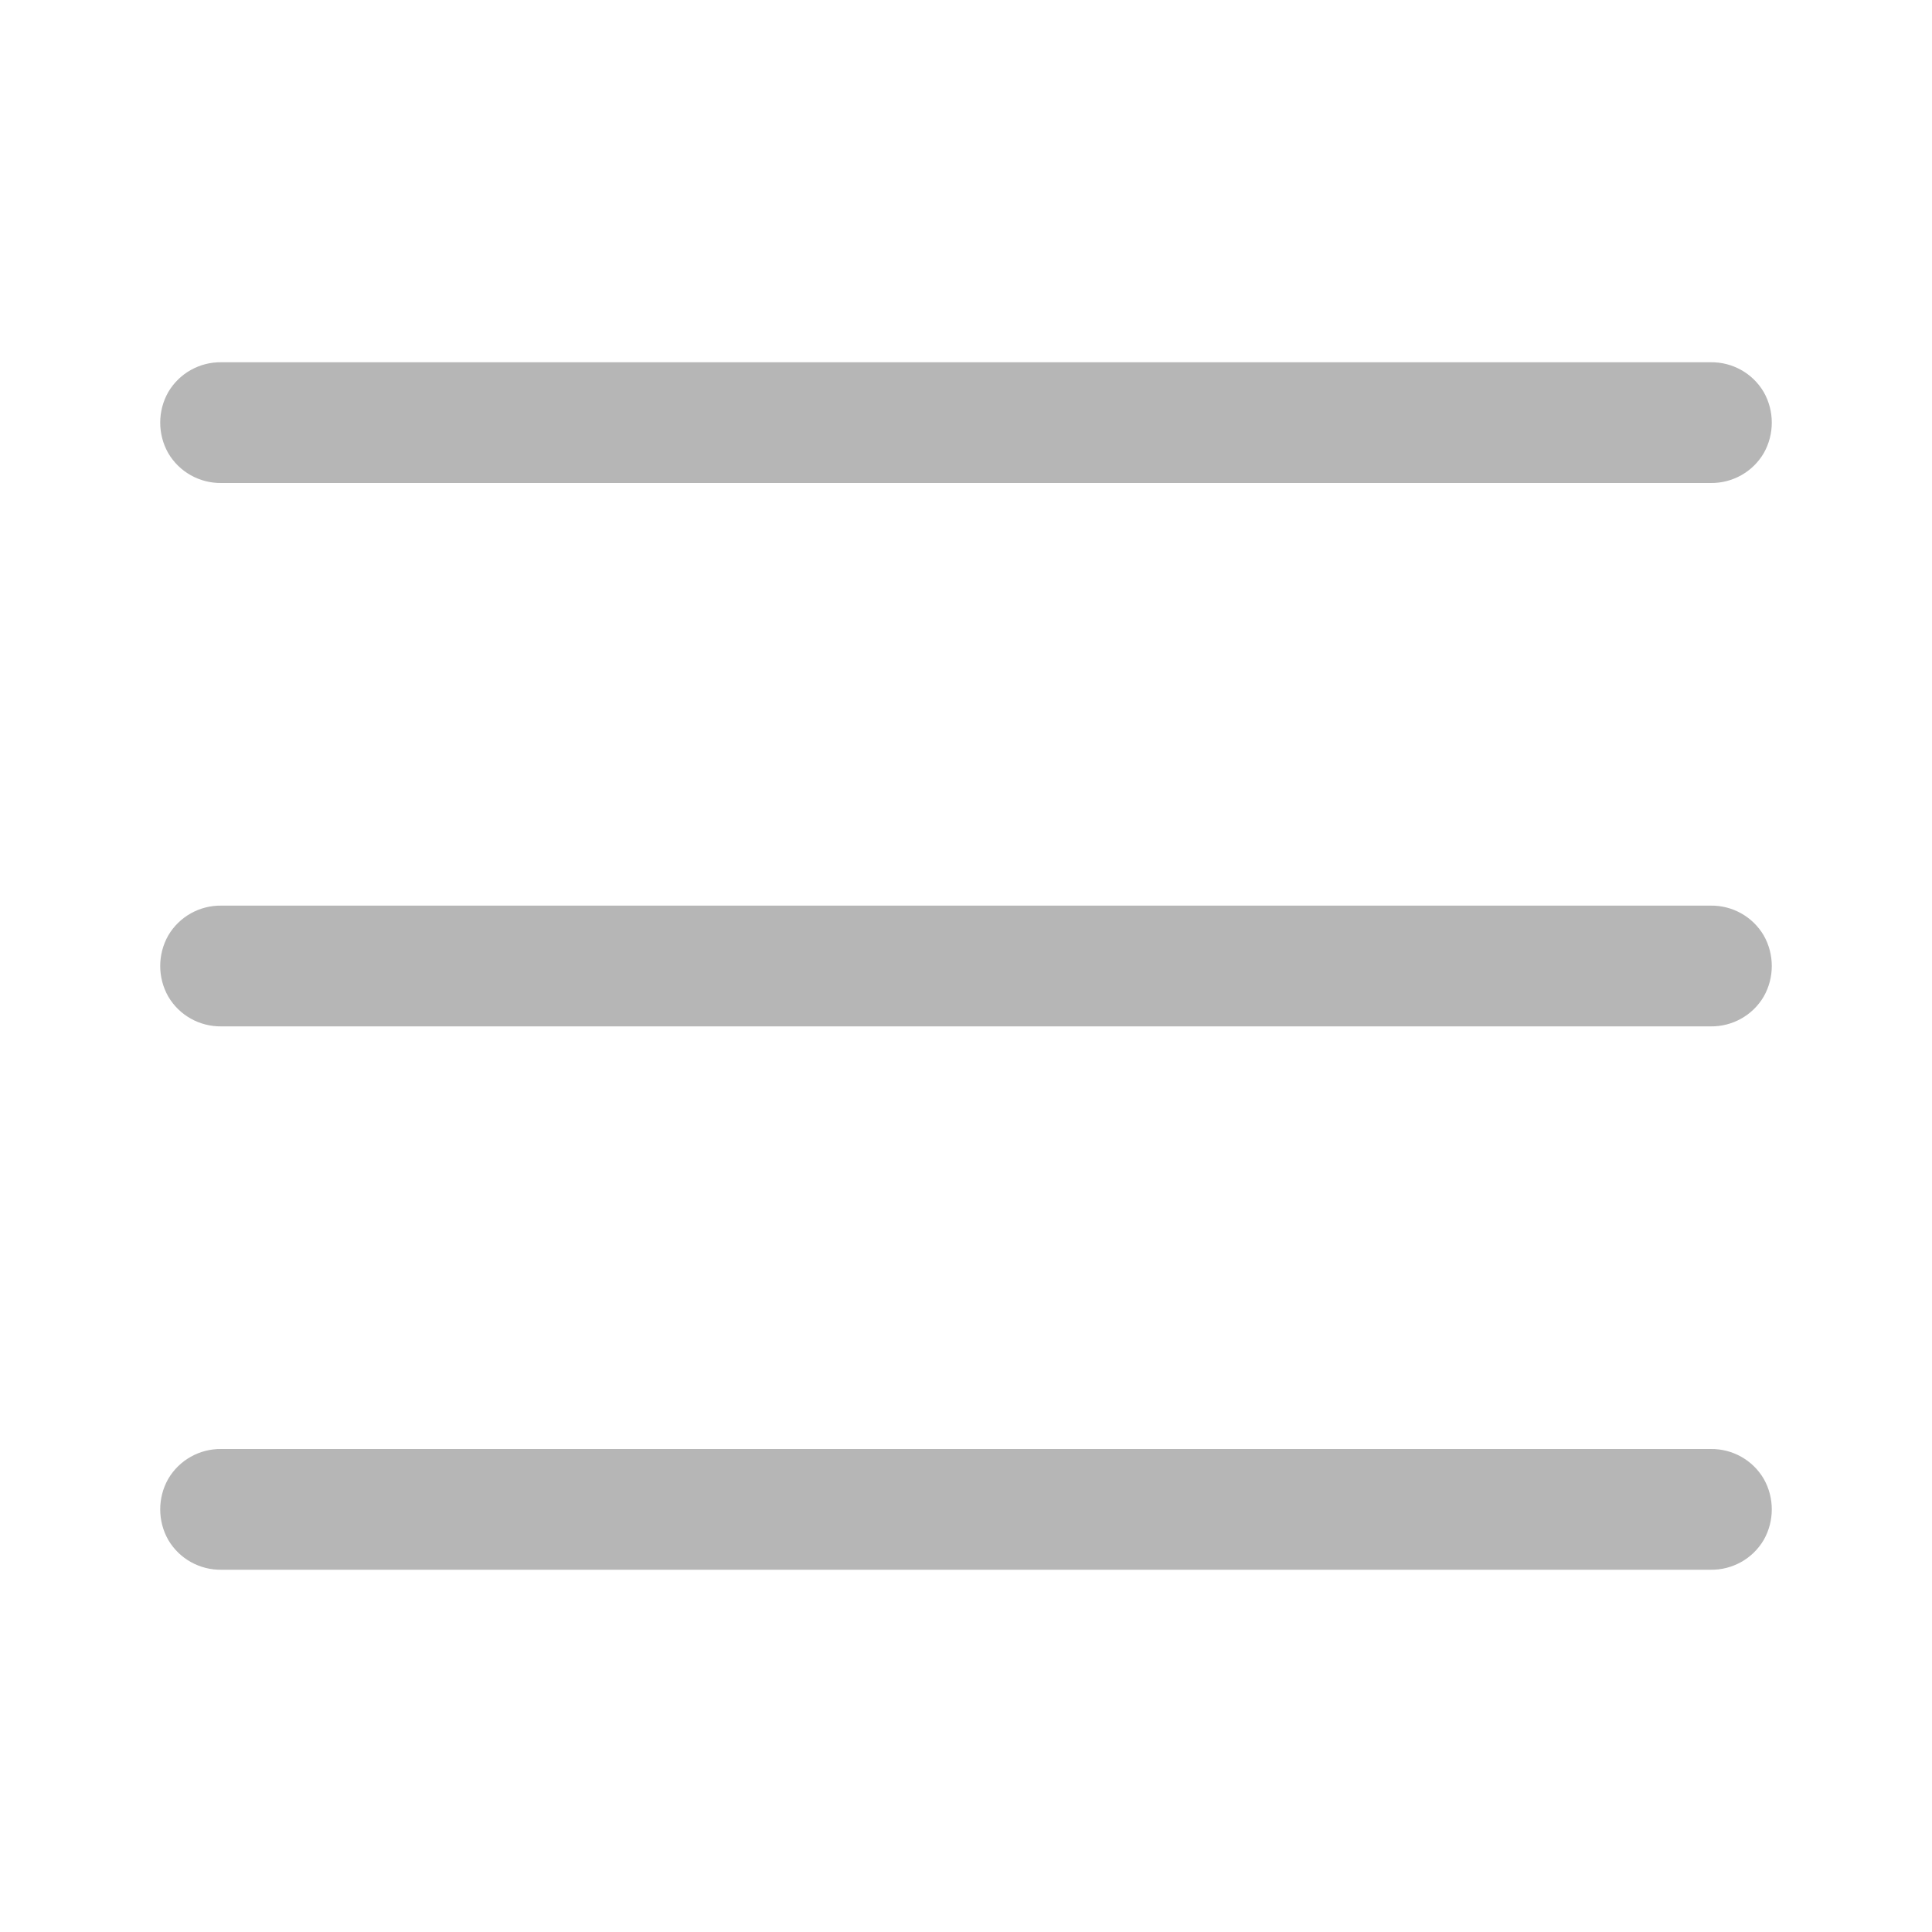
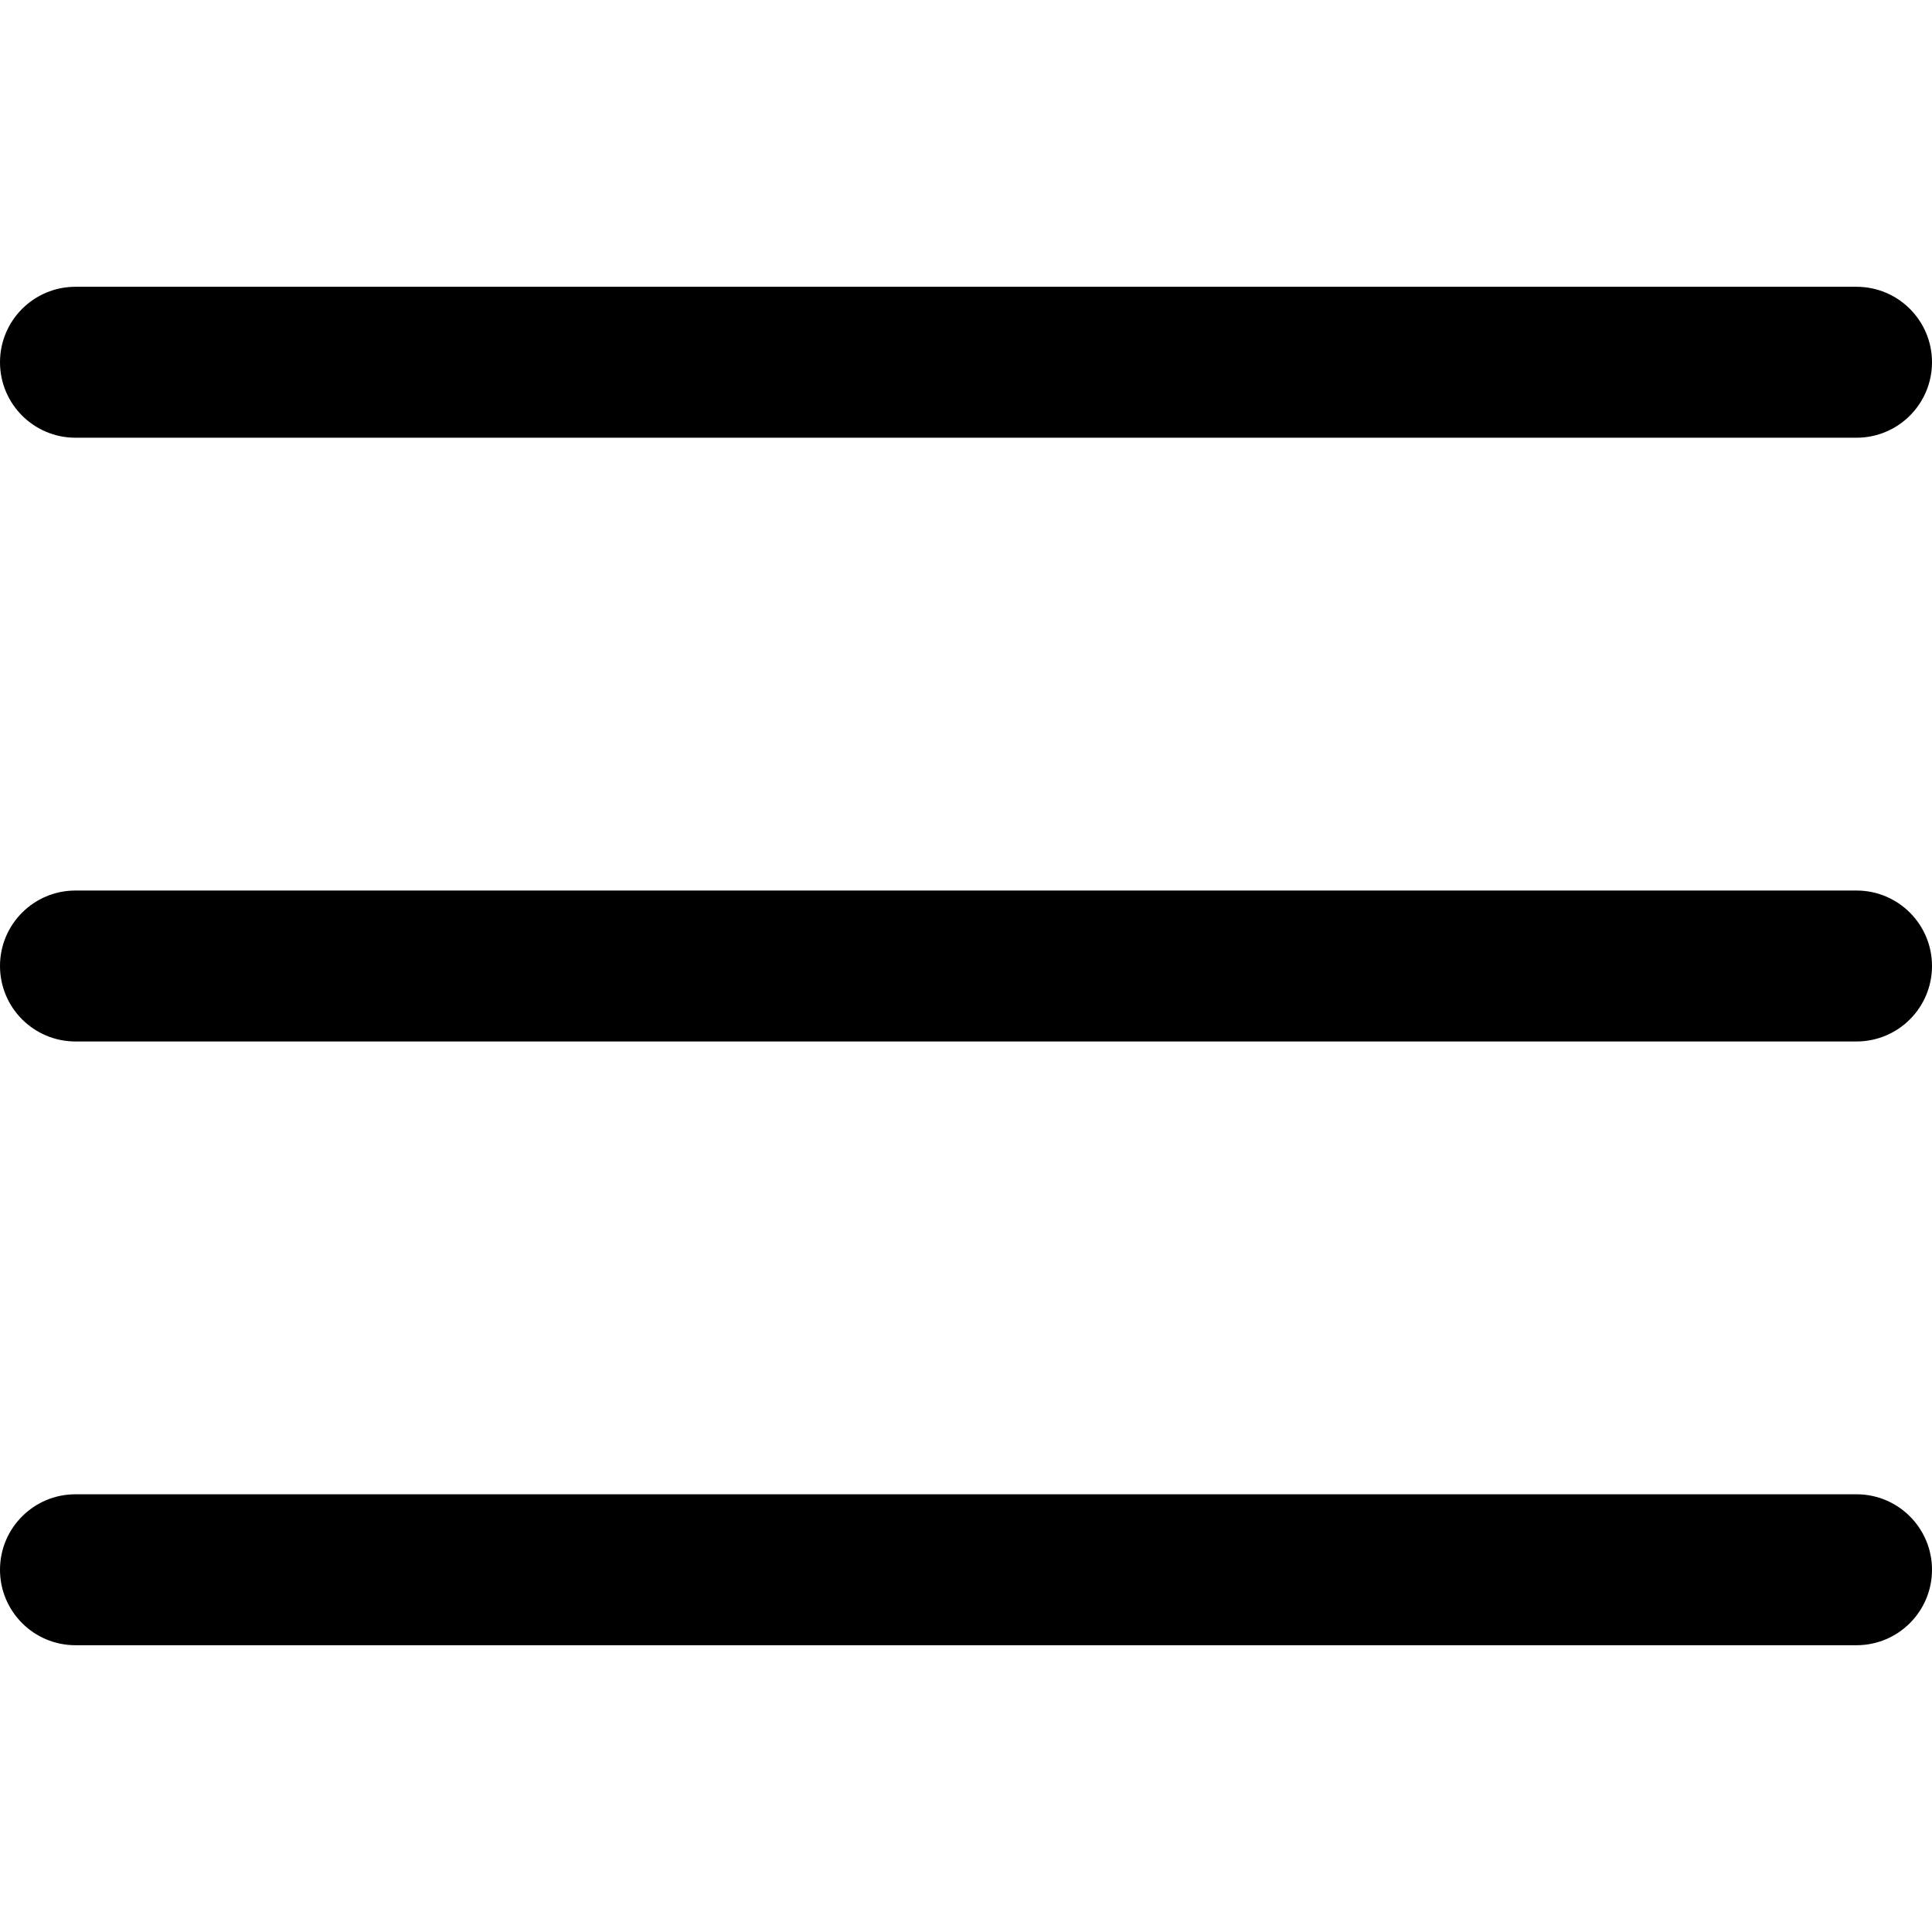
- <svg xmlns="http://www.w3.org/2000/svg" viewBox="0 0 24 24" width="24px" height="24px">
-   <g id="surface56690844">
-     <path style=" stroke:none;fill-rule:nonzero;fill:rgb(71.373%,71.373%,71.373%);fill-opacity:1;" d="M 2.75 4.5 C 2.48 4.496 2.227 4.637 2.09 4.871 C 1.957 5.105 1.957 5.395 2.09 5.629 C 2.227 5.863 2.48 6.004 2.75 6 L 21.25 6 C 21.52 6.004 21.773 5.863 21.91 5.629 C 22.043 5.395 22.043 5.105 21.91 4.871 C 21.773 4.637 21.52 4.496 21.25 4.5 Z M 2.75 11.25 C 2.48 11.246 2.227 11.387 2.09 11.621 C 1.957 11.855 1.957 12.145 2.09 12.379 C 2.227 12.613 2.48 12.754 2.75 12.75 L 21.25 12.75 C 21.52 12.754 21.773 12.613 21.91 12.379 C 22.043 12.145 22.043 11.855 21.91 11.621 C 21.773 11.387 21.52 11.246 21.25 11.25 Z M 2.75 18 C 2.48 17.996 2.227 18.137 2.09 18.371 C 1.957 18.605 1.957 18.895 2.09 19.129 C 2.227 19.363 2.48 19.504 2.75 19.5 L 21.25 19.5 C 21.52 19.504 21.773 19.363 21.91 19.129 C 22.043 18.895 22.043 18.605 21.91 18.371 C 21.773 18.137 21.52 17.996 21.25 18 Z M 2.75 18 " />
+ <svg xmlns="http://www.w3.org/2000/svg" version="1.1" id="Capa_1" x="0px" y="0px" viewBox="0 0 512 512" style="enable-background:new 0 0 512 512;" xml:space="preserve">
+   <g>
+     <g>
+       <path d="M492,236H20c-11.046,0-20,8.954-20,20c0,11.046,8.954,20,20,20h472c11.046,0,20-8.954,20-20S503.046,236,492,236z" />
+     </g>
  </g>
+   <g>
+     <g>
+       <path d="M492,76H20C8.954,76,0,84.954,0,96s8.954,20,20,20h472c11.046,0,20-8.954,20-20S503.046,76,492,76z" />
+     </g>
+   </g>
+   <g>
+     <g>
+       <path d="M492,396H20c-11.046,0-20,8.954-20,20c0,11.046,8.954,20,20,20h472c11.046,0,20-8.954,20-20    C512,404.954,503.046,396,492,396z" />
+     </g>
+   </g>
+   <g>
+ </g>
+   <g>
+ </g>
+   <g>
+ </g>
+   <g>
+ </g>
+   <g>
+ </g>
+   <g>
+ </g>
+   <g>
+ </g>
+   <g>
+ </g>
+   <g>
+ </g>
+   <g>
+ </g>
+   <g>
+ </g>
+   <g>
+ </g>
+   <g>
+ </g>
+   <g>
+ </g>
+   <g>
+ </g>
</svg>
